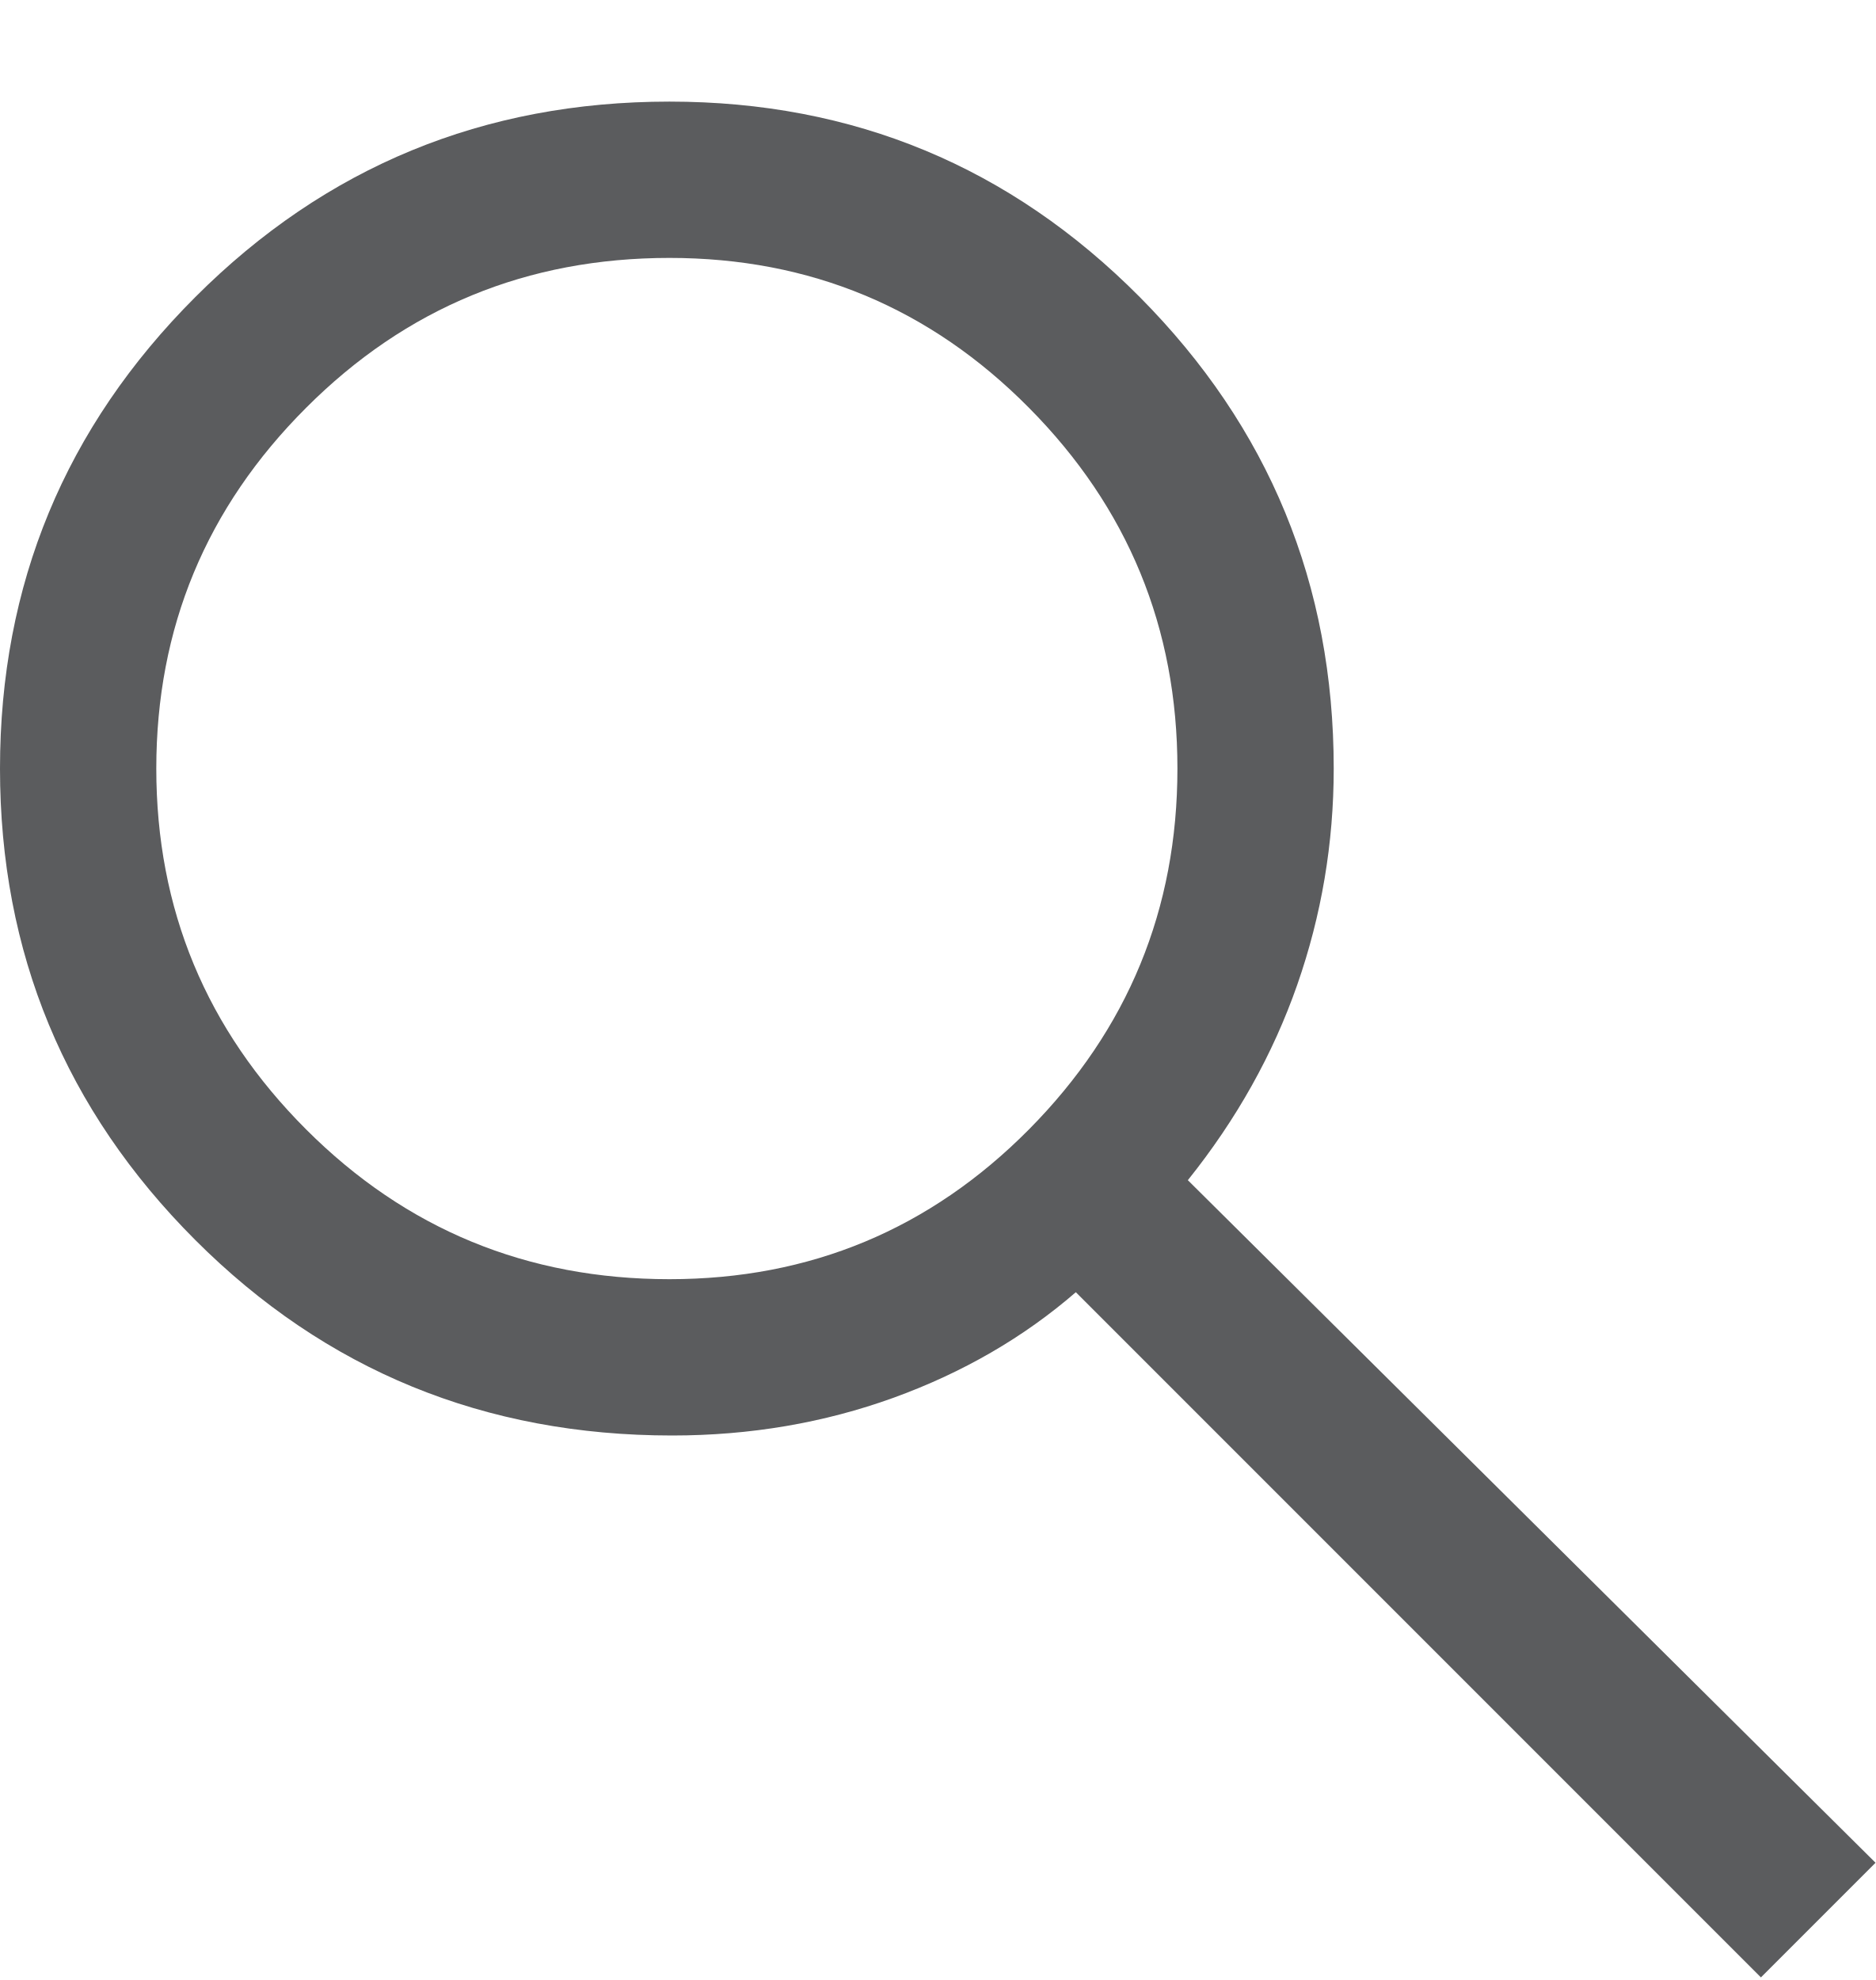
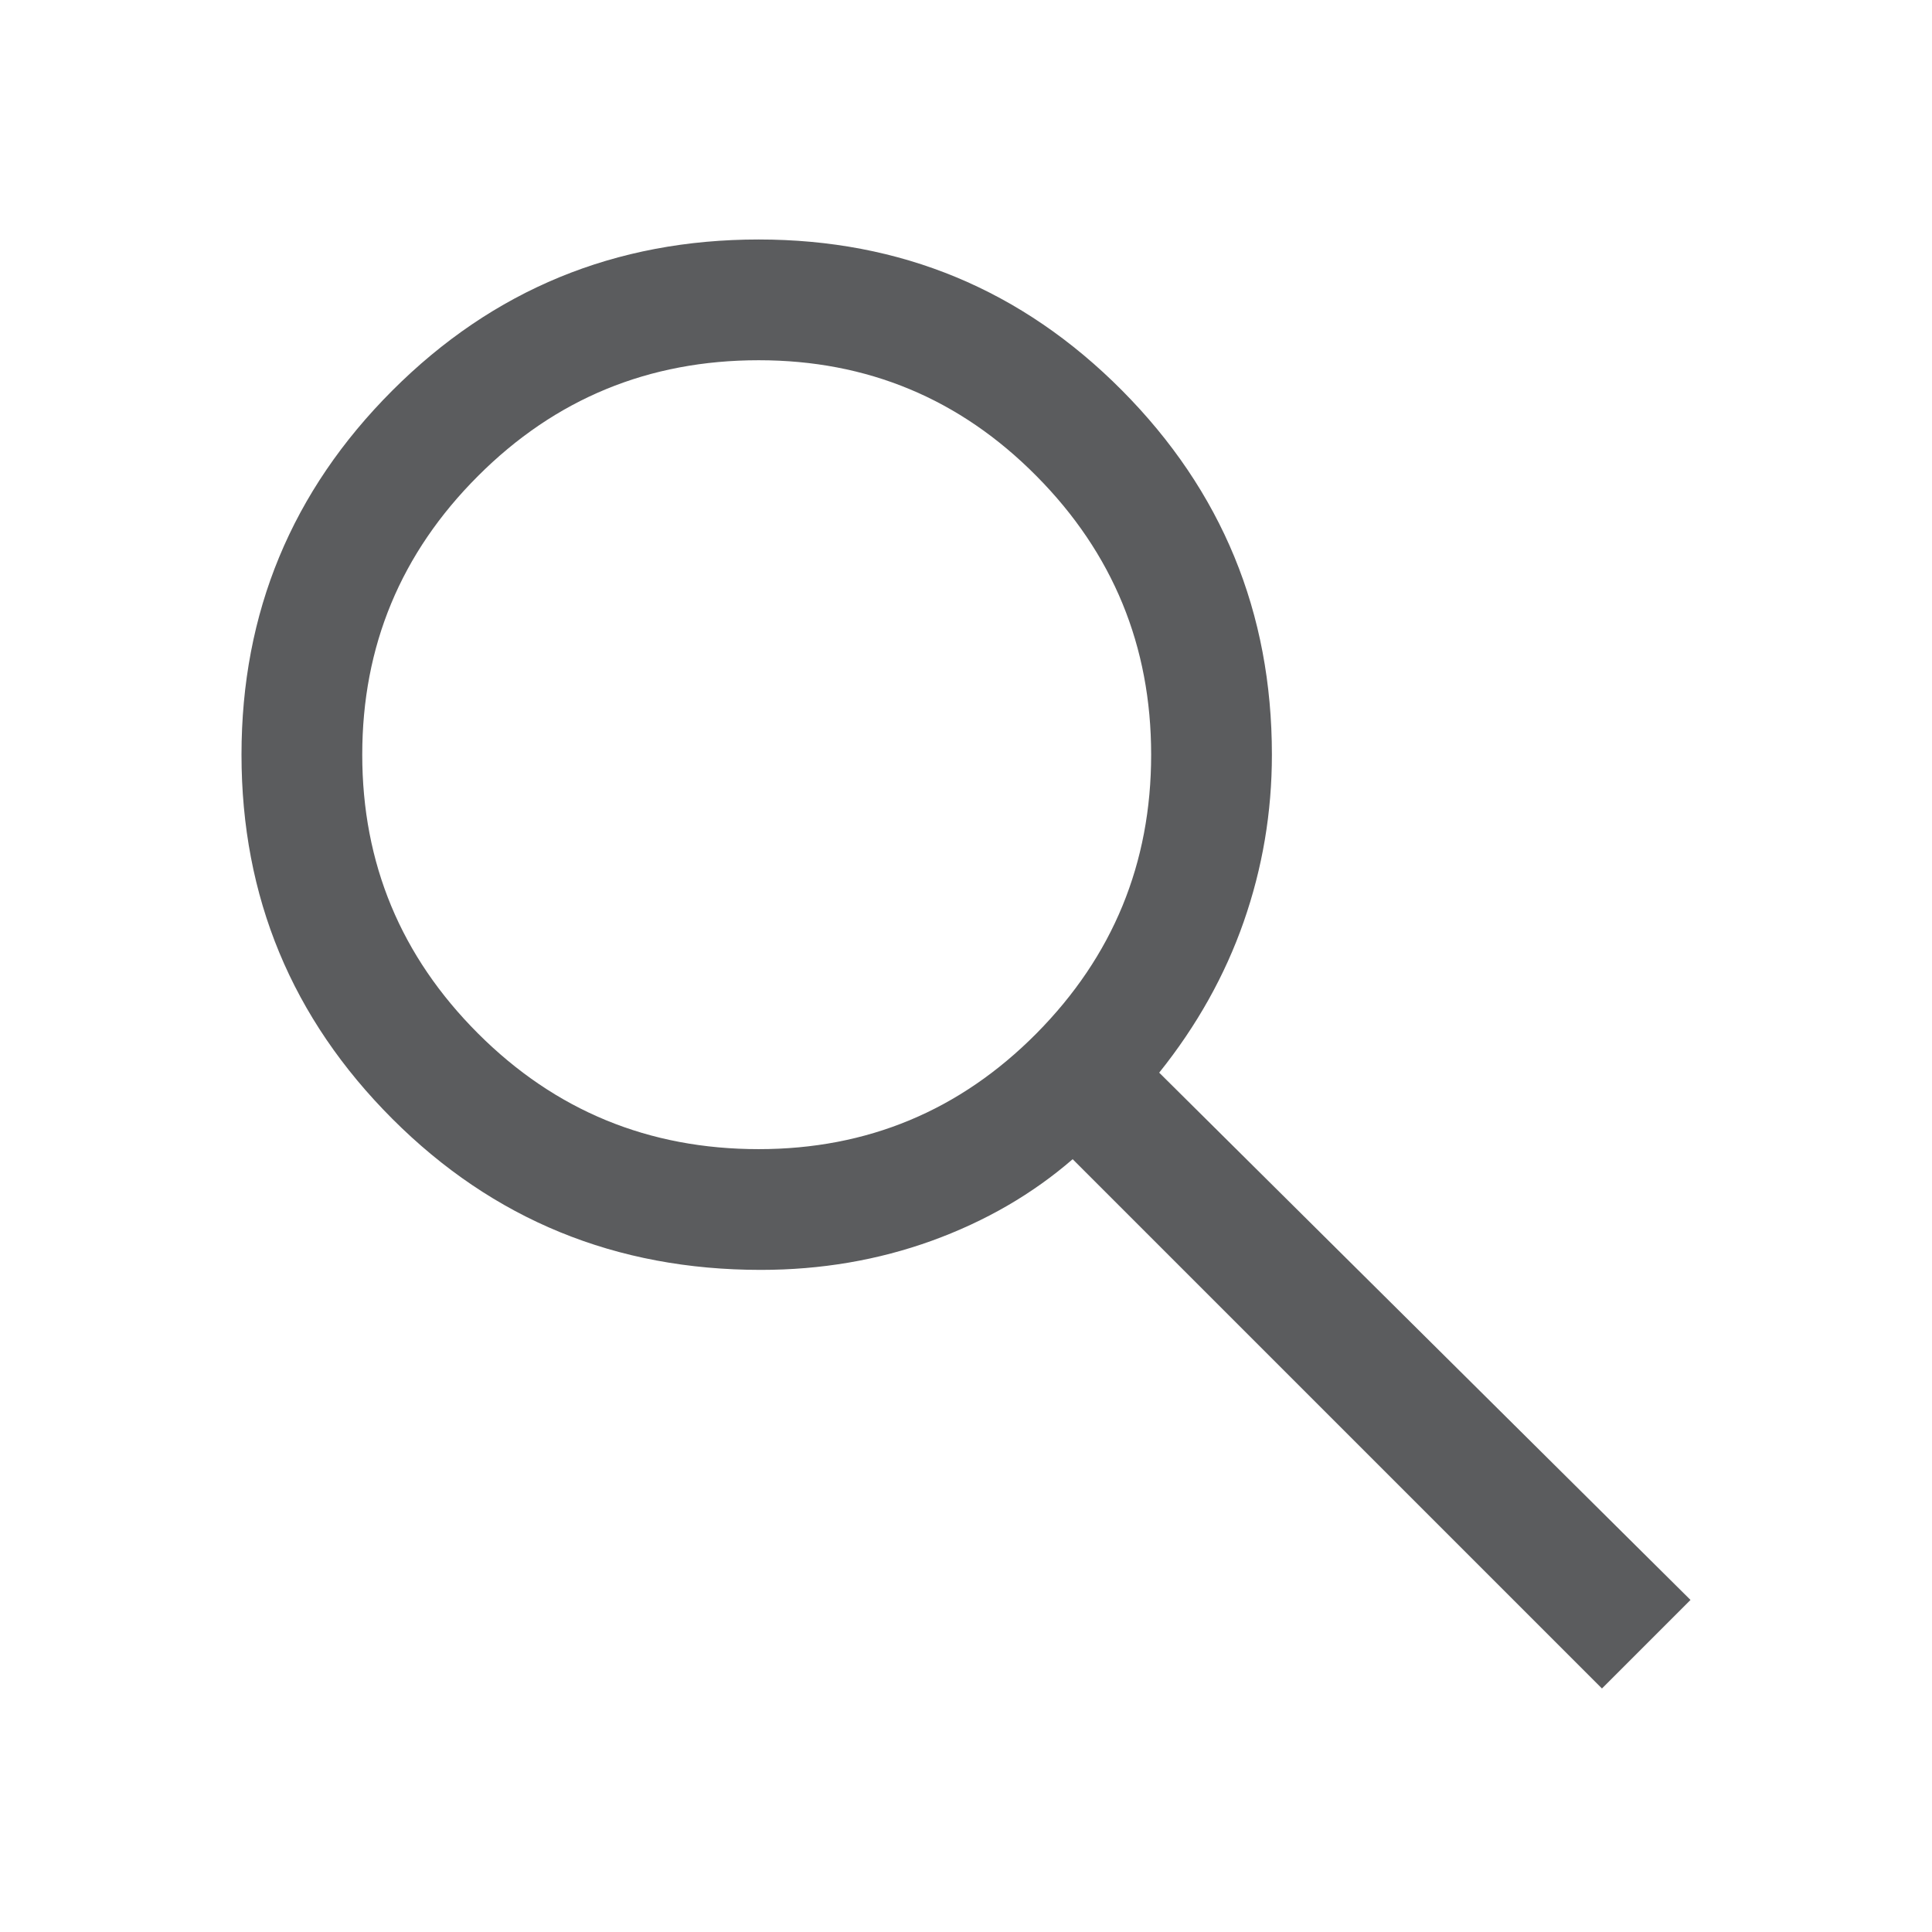
- <svg xmlns="http://www.w3.org/2000/svg" width="18" height="19" viewBox="0 0 18 19" fill="none">
-   <path d="M16.9 18.975L10.325 12.4C9.825 12.833 9.242 13.171 8.575 13.413C7.908 13.654 7.2 13.775 6.45 13.775C4.65 13.775 3.125 13.15 1.875 11.9C0.625 10.65 0 9.142 0 7.375C0 5.608 0.625 4.1 1.875 2.85C3.125 1.6 4.642 0.975 6.425 0.975C8.192 0.975 9.696 1.6 10.938 2.85C12.179 4.1 12.8 5.608 12.8 7.375C12.8 8.092 12.683 8.783 12.45 9.45C12.217 10.117 11.867 10.742 11.4 11.325L18 17.875L16.9 18.975ZM6.425 12.275C7.775 12.275 8.925 11.796 9.875 10.838C10.825 9.879 11.3 8.725 11.3 7.375C11.3 6.025 10.825 4.871 9.875 3.913C8.925 2.954 7.775 2.475 6.425 2.475C5.058 2.475 3.896 2.954 2.938 3.913C1.979 4.871 1.5 6.025 1.5 7.375C1.5 8.725 1.979 9.879 2.938 10.838C3.896 11.796 5.058 12.275 6.425 12.275Z" fill="#5B5C5E" />
+ <svg xmlns="http://www.w3.org/2000/svg" width="24" height="24" viewBox="0 0 24 24" fill="none">
+   <path d="M19.9 20.975L13.325 14.4C12.825 14.833 12.242 15.171 11.575 15.413C10.908 15.654 10.2 15.775 9.45 15.775C7.65 15.775 6.125 15.15 4.875 13.9C3.625 12.65 3 11.142 3 9.375C3 7.608 3.625 6.1 4.875 4.85C6.125 3.6 7.642 2.975 9.425 2.975C11.192 2.975 12.696 3.6 13.938 4.85C15.179 6.1 15.8 7.608 15.8 9.375C15.8 10.092 15.683 10.783 15.45 11.45C15.217 12.117 14.867 12.742 14.4 13.325L21 19.875L19.9 20.975ZM9.425 14.275C10.775 14.275 11.925 13.796 12.875 12.838C13.825 11.879 14.3 10.725 14.3 9.375C14.3 8.025 13.825 6.871 12.875 5.913C11.925 4.954 10.775 4.475 9.425 4.475C8.058 4.475 6.896 4.954 5.938 5.913C4.979 6.871 4.5 8.025 4.5 9.375C4.5 10.725 4.979 11.879 5.938 12.838C6.896 13.796 8.058 14.275 9.425 14.275Z" fill="#5B5C5E" />
</svg>
